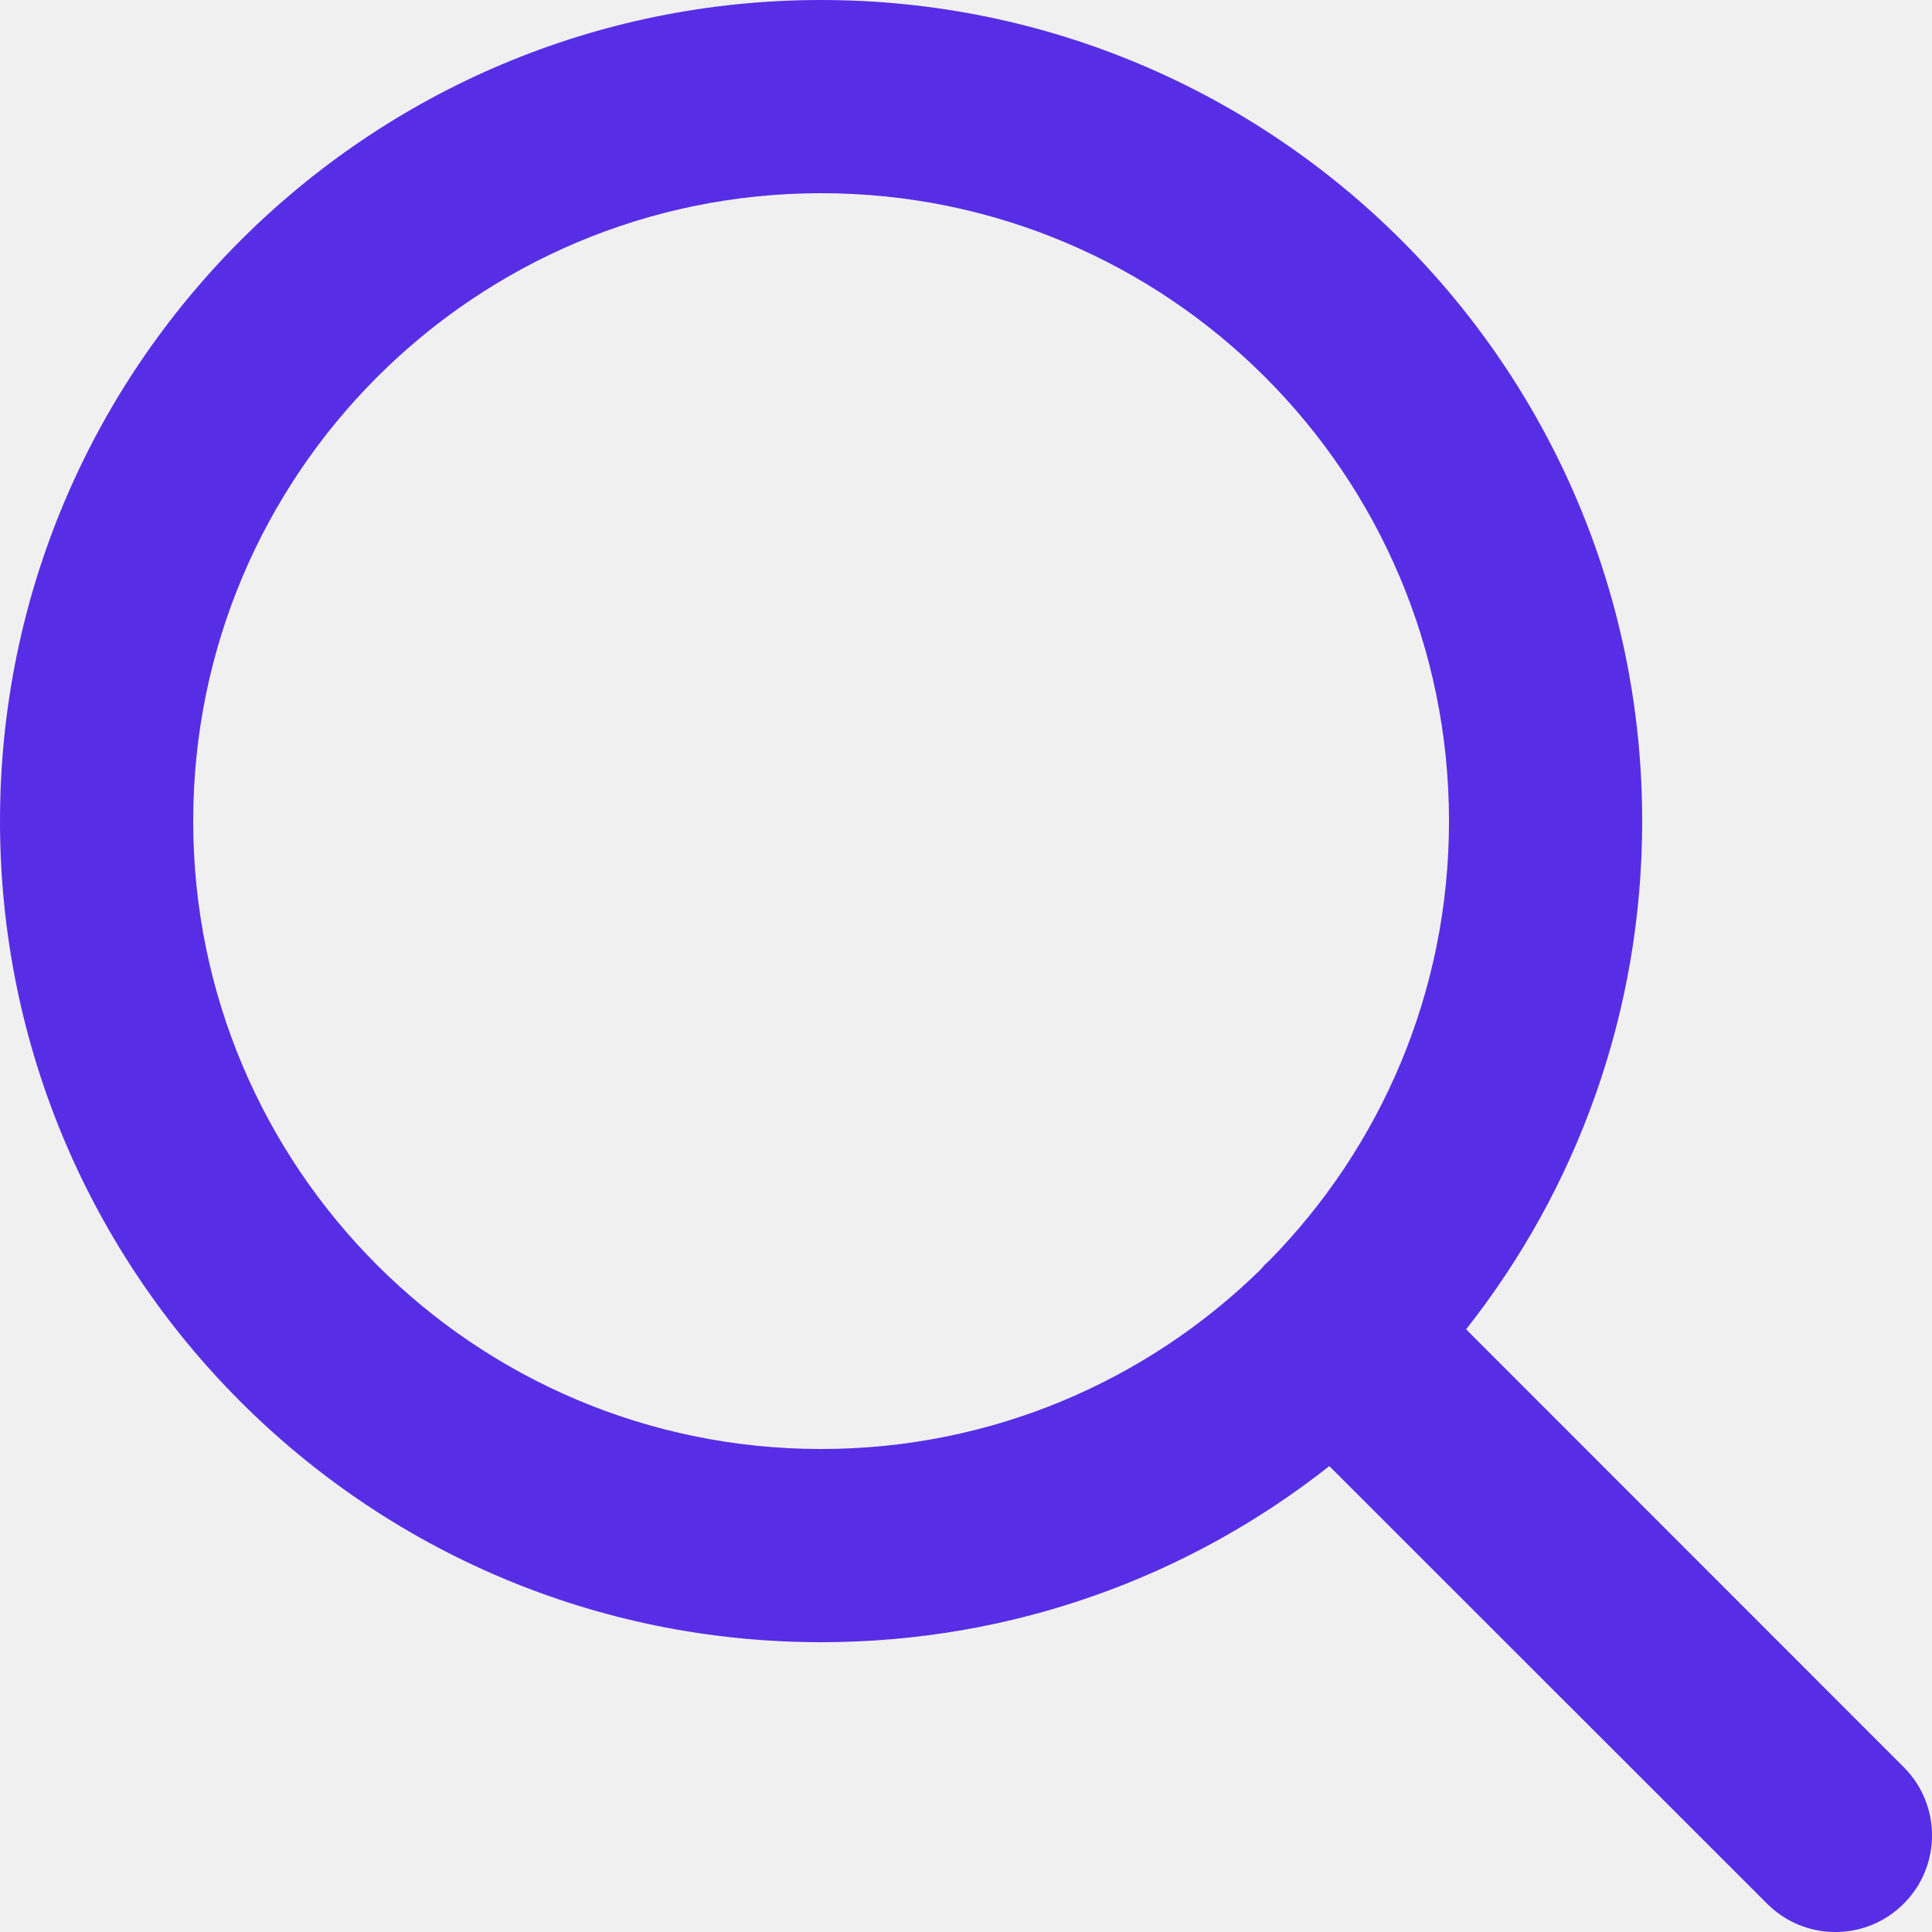
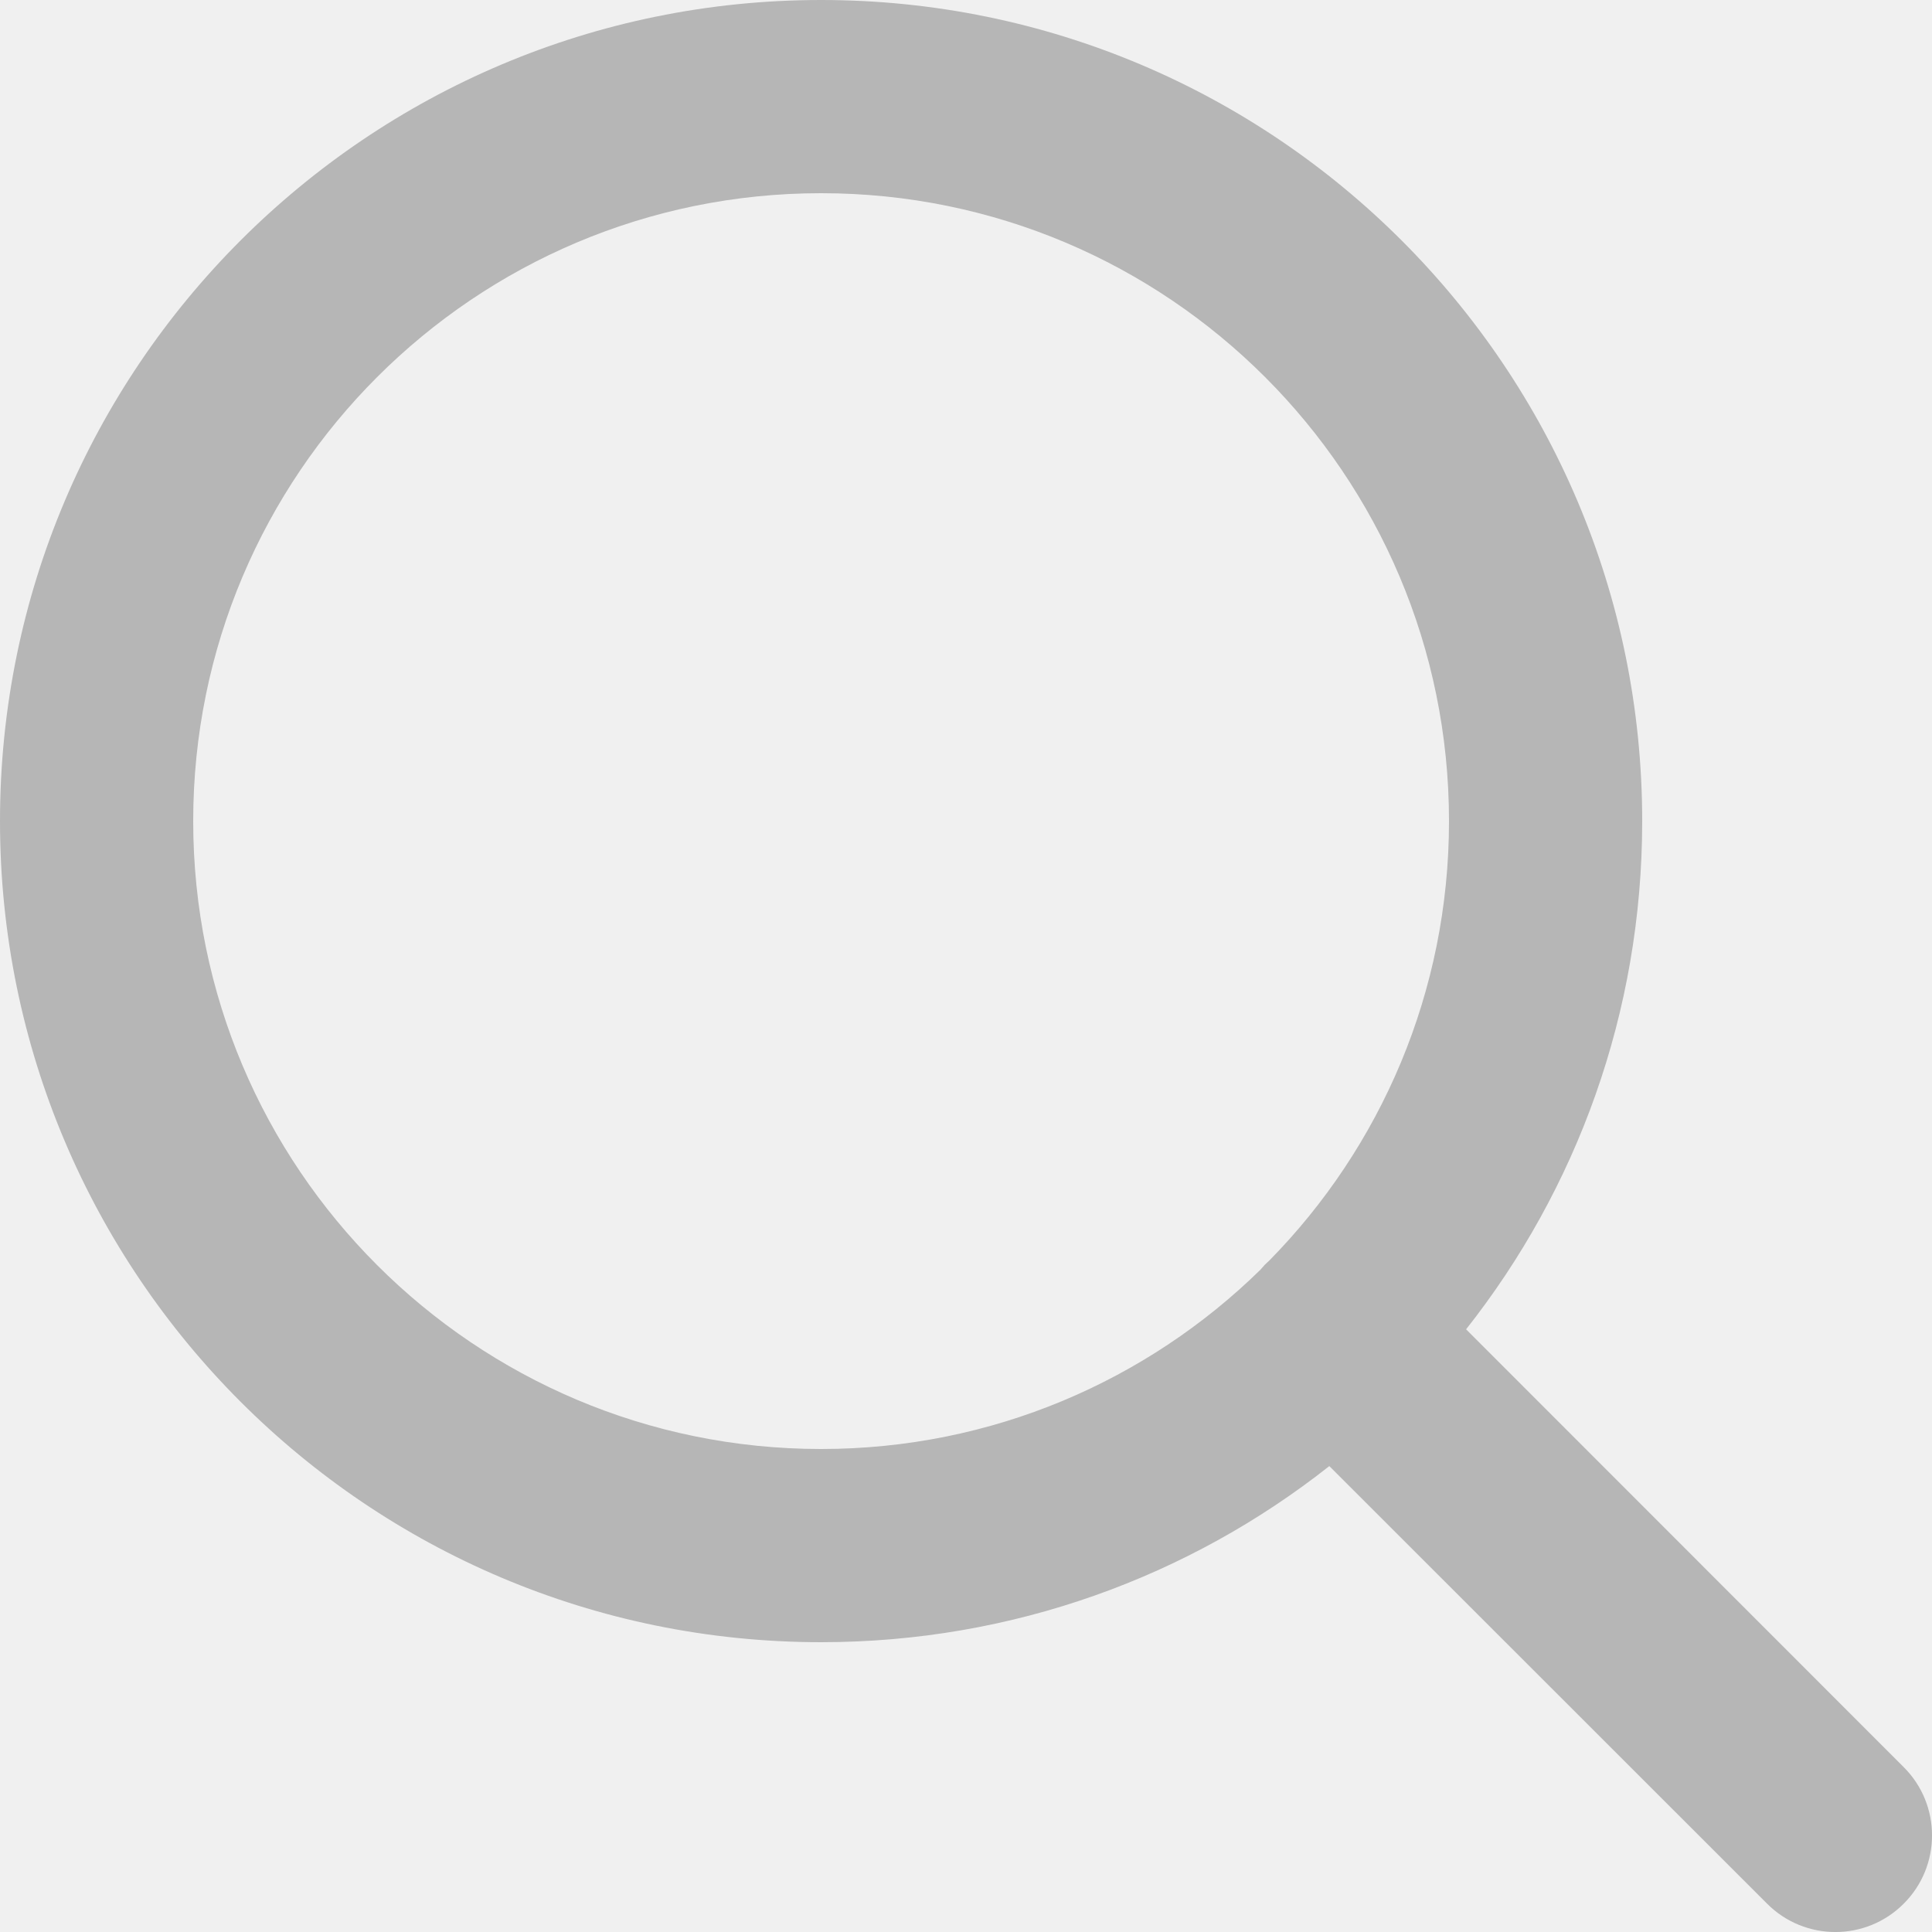
<svg xmlns="http://www.w3.org/2000/svg" xmlns:xlink="http://www.w3.org/1999/xlink" width="20px" height="20px" viewBox="0 0 20 20" version="1.1">
  <defs>
    <path d="M8.5,0 C13.194,0 17,3.806 17,8.5 C17,10.487 16.319,12.314 15.177,13.761 L19.707,18.293 C20.098,18.683 20.098,19.317 19.707,19.707 C19.317,20.098 18.683,20.098 18.293,19.707 L18.293,19.707 L13.761,15.177 C12.314,16.319 10.487,17 8.5,17 C3.806,17 0,13.194 0,8.5 C0,3.806 3.806,0 8.5,0 Z M8.5,2 C4.91,2 2,4.91 2,8.5 C2,12.09 4.91,15 8.5,15 C10.27,15 11.876,14.292 13.048,13.144 L13.093,13.093 C13.109,13.077 13.126,13.061 13.142,13.047 C14.292,11.876 15,10.27 15,8.5 C15,4.91 12.09,2 8.5,2 Z" id="path-1" />
  </defs>
  <g id="GIFOS" stroke="none" stroke-width="1" fill="none" fill-rule="evenodd">
    <g id="00-UI-Kit" transform="translate(-637, -518)">
      <g id="-Nav-Desktop-Sticky" transform="translate(0, 479)">
        <g id="icon-search" transform="translate(637, 39)">
          <mask id="mask-2" fill="white">
            <use xlink:href="#path-1" />
          </mask>
-           <use fill="#572EE5" fill-rule="nonzero" xlink:href="#path-1" />
+           <use fill="#B6B6B6" fill-rule="nonzero" xlink:href="#path-1" />
        </g>
      </g>
    </g>
  </g>
</svg>
